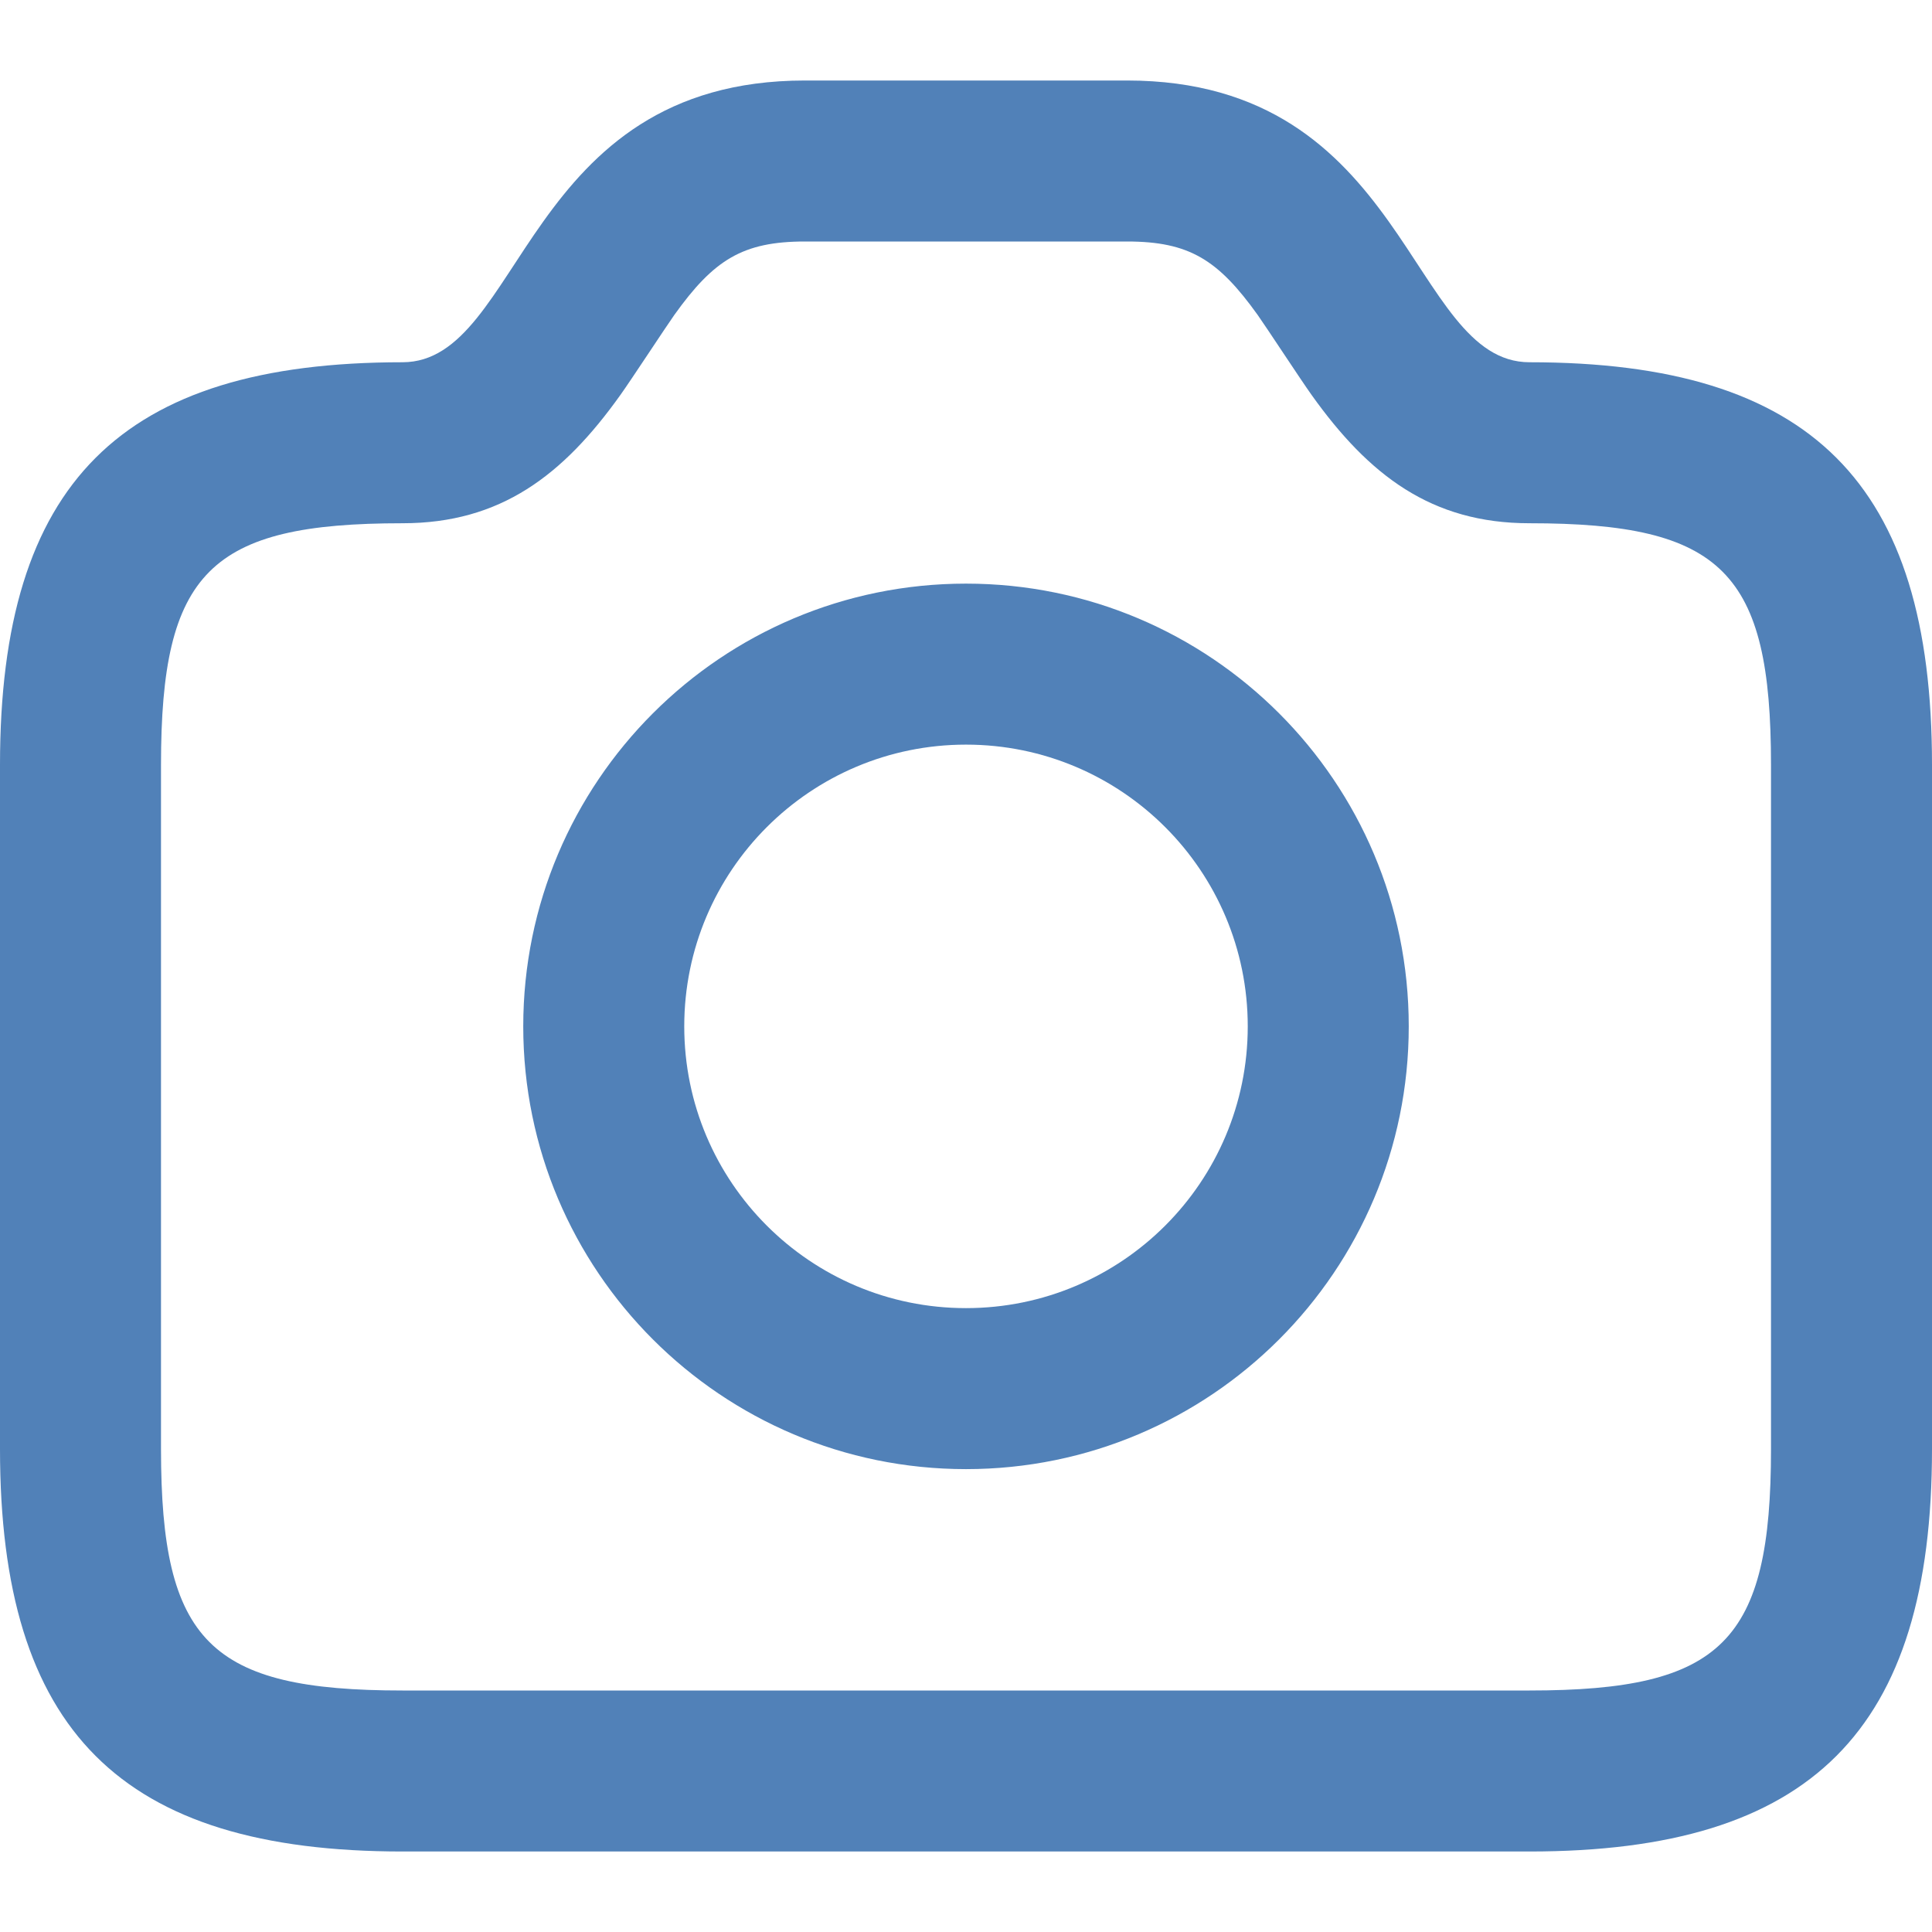
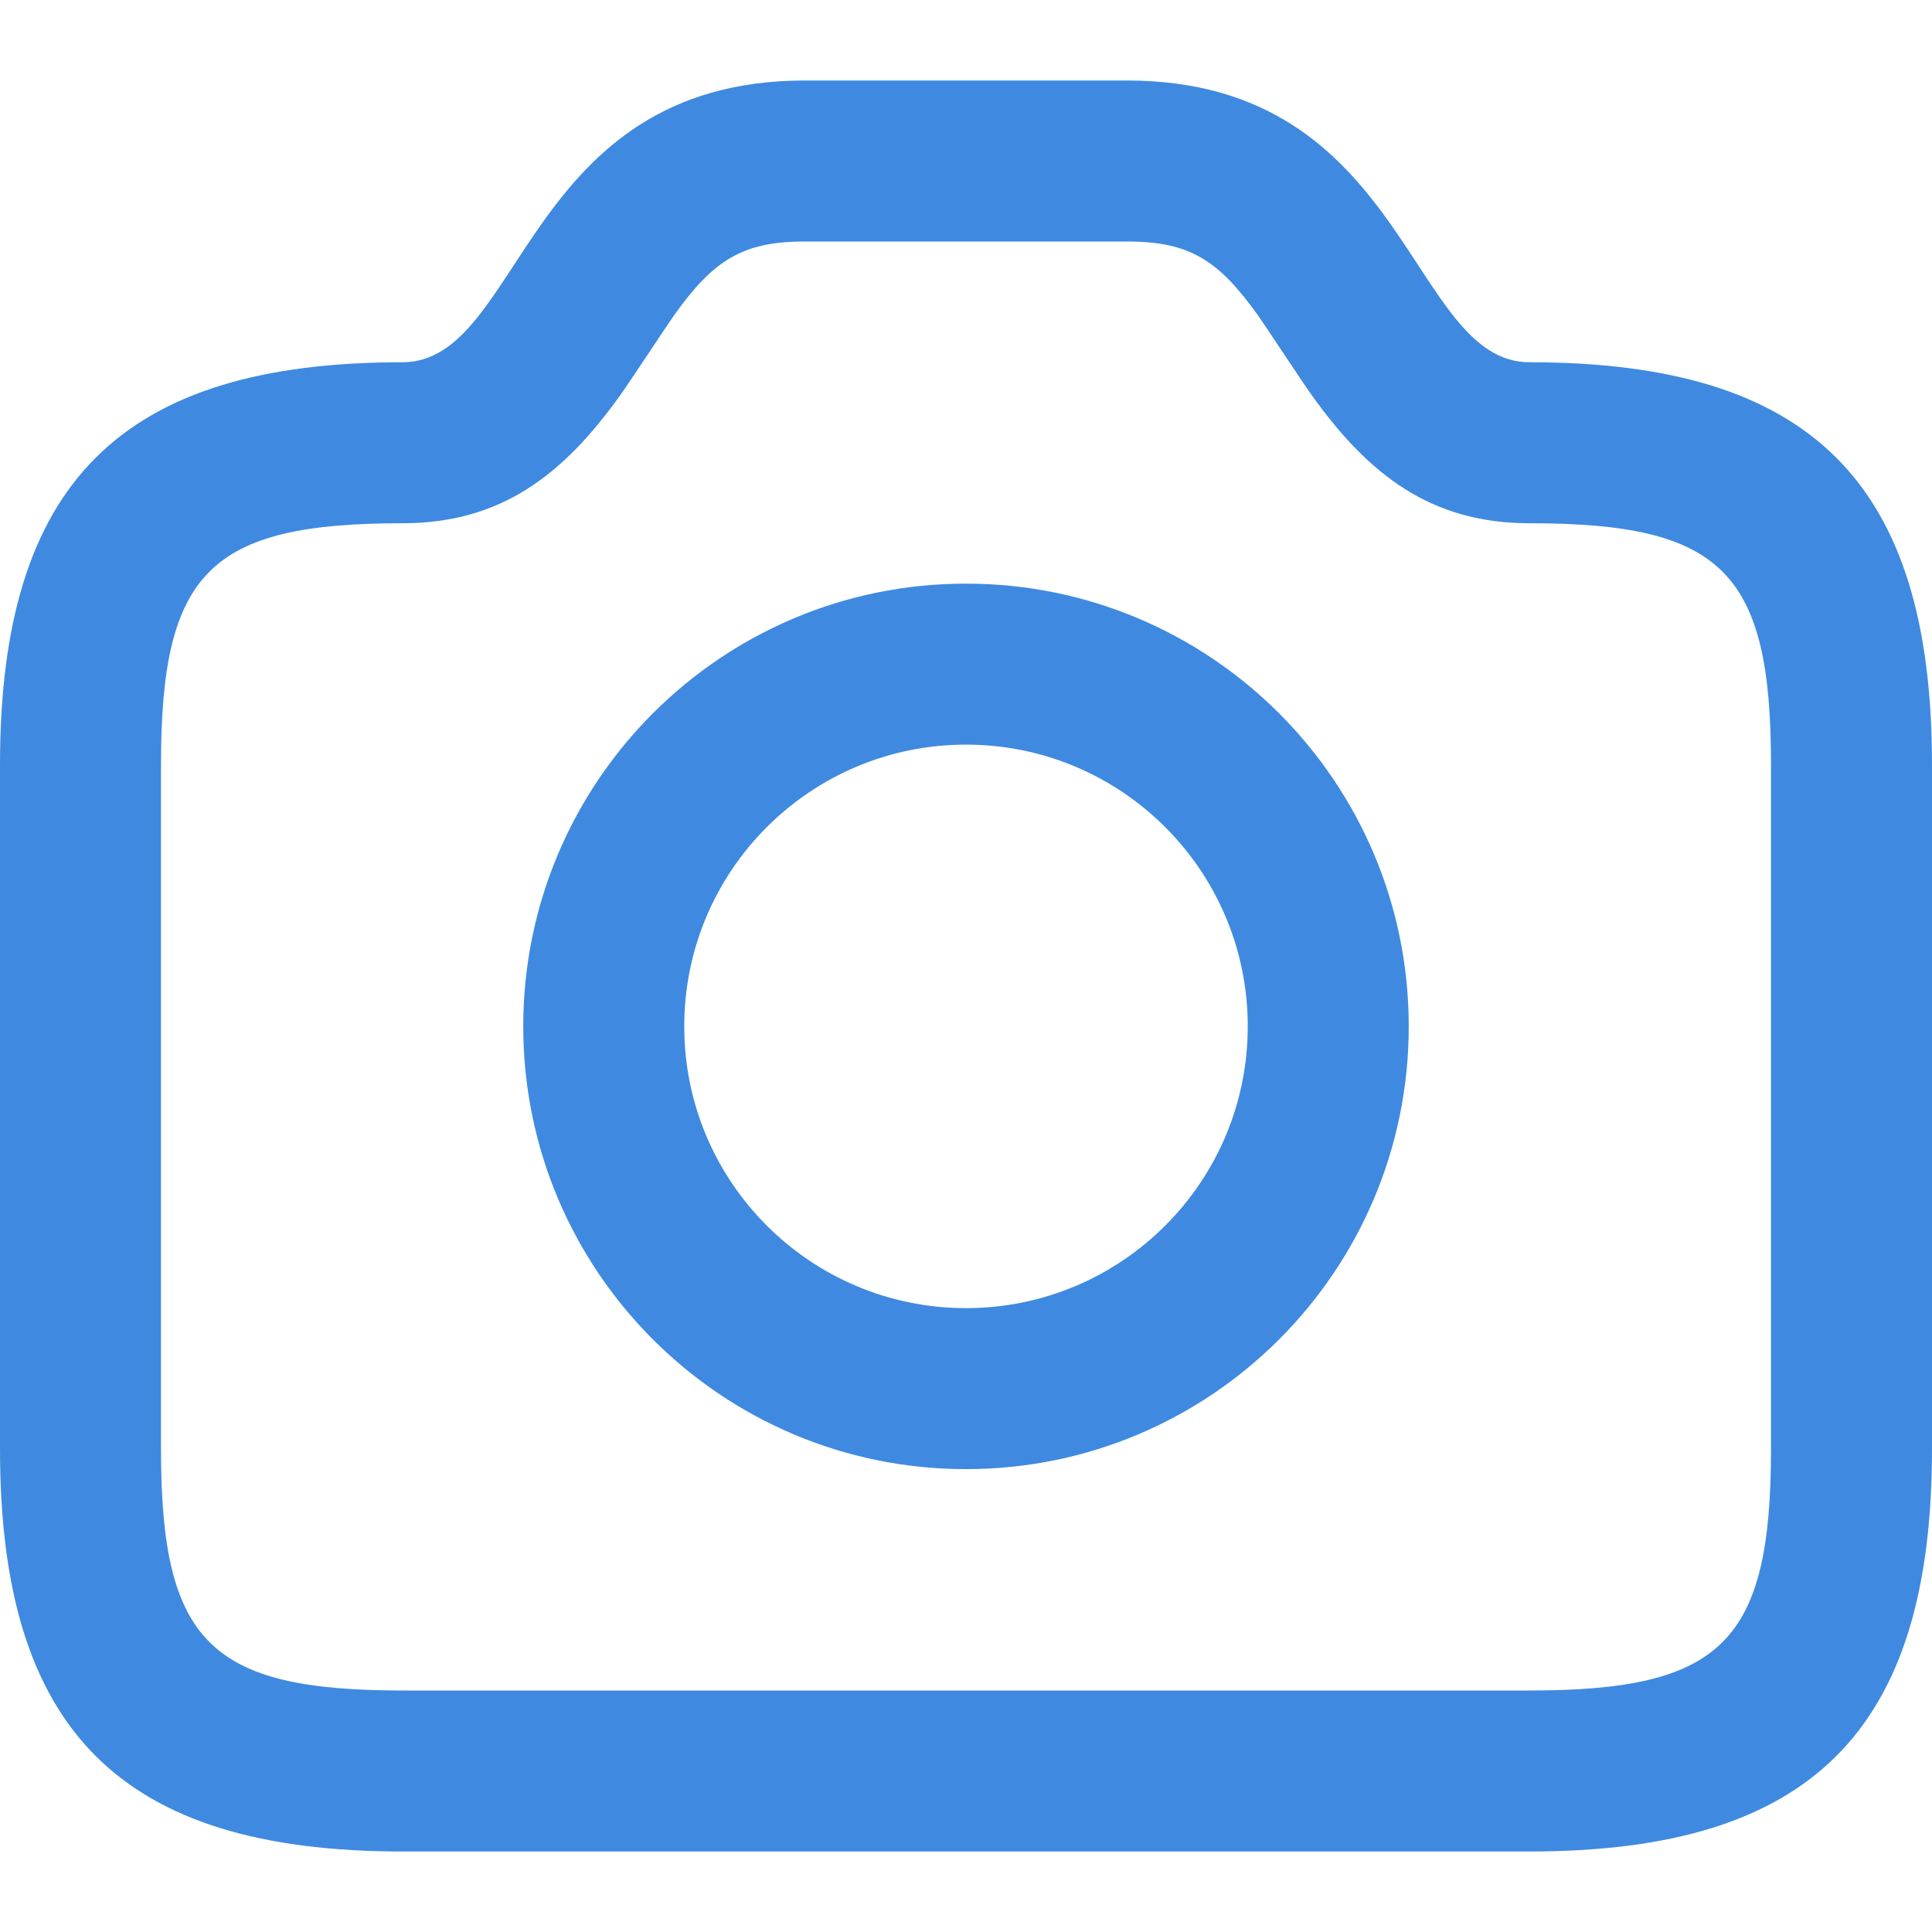
<svg xmlns="http://www.w3.org/2000/svg" width="24" height="24">
-   <path d="M10 1h4c3.5 0 3.5 3.5 5 3.5 3.5 0 5 1.5 5 5V18c0 3.5-1.5 5-5 5H5c-3.5 0-5-1.5-5-5V9.5c0-3.5 1.5-5 5-5C6.5 4.5 6.5 1 10 1zm0 2c-.775 0-1.134.228-1.623.912-.103.145-.543.817-.67.994C6.995 5.904 6.22 6.5 5 6.5c-2.395 0-3 .605-3 3V18c0 2.395.605 3 3 3h14c2.395 0 3-.605 3-3V9.5c0-2.395-.605-3-3-3-1.219 0-1.995-.596-2.707-1.594-.127-.177-.567-.849-.67-.994C15.133 3.228 14.775 3 14 3h-4zm-3.5 9.75a5.5 5.5 0 1 1 11 0 5.5 5.5 0 0 1-11 0zm2 0a3.5 3.5 0 1 0 7 0 3.5 3.5 0 0 0-7 0z" fill="#5181b8" fill-rule="nonzero" />
+   <path d="M10 1h4c3.5 0 3.5 3.5 5 3.5 3.5 0 5 1.5 5 5V18c0 3.5-1.5 5-5 5H5c-3.5 0-5-1.5-5-5V9.5c0-3.5 1.5-5 5-5C6.5 4.5 6.5 1 10 1zm0 2c-.775 0-1.134.228-1.623.912-.103.145-.543.817-.67.994C6.995 5.904 6.22 6.5 5 6.5c-2.395 0-3 .605-3 3V18c0 2.395.605 3 3 3h14c2.395 0 3-.605 3-3V9.5c0-2.395-.605-3-3-3-1.219 0-1.995-.596-2.707-1.594-.127-.177-.567-.849-.67-.994C15.133 3.228 14.775 3 14 3h-4zm-3.5 9.75a5.5 5.5 0 1 1 11 0 5.5 5.5 0 0 1-11 0zm2 0a3.5 3.5 0 1 0 7 0 3.5 3.5 0 0 0-7 0z" fill="#3f8ae0" fill-rule="nonzero" />
</svg>
